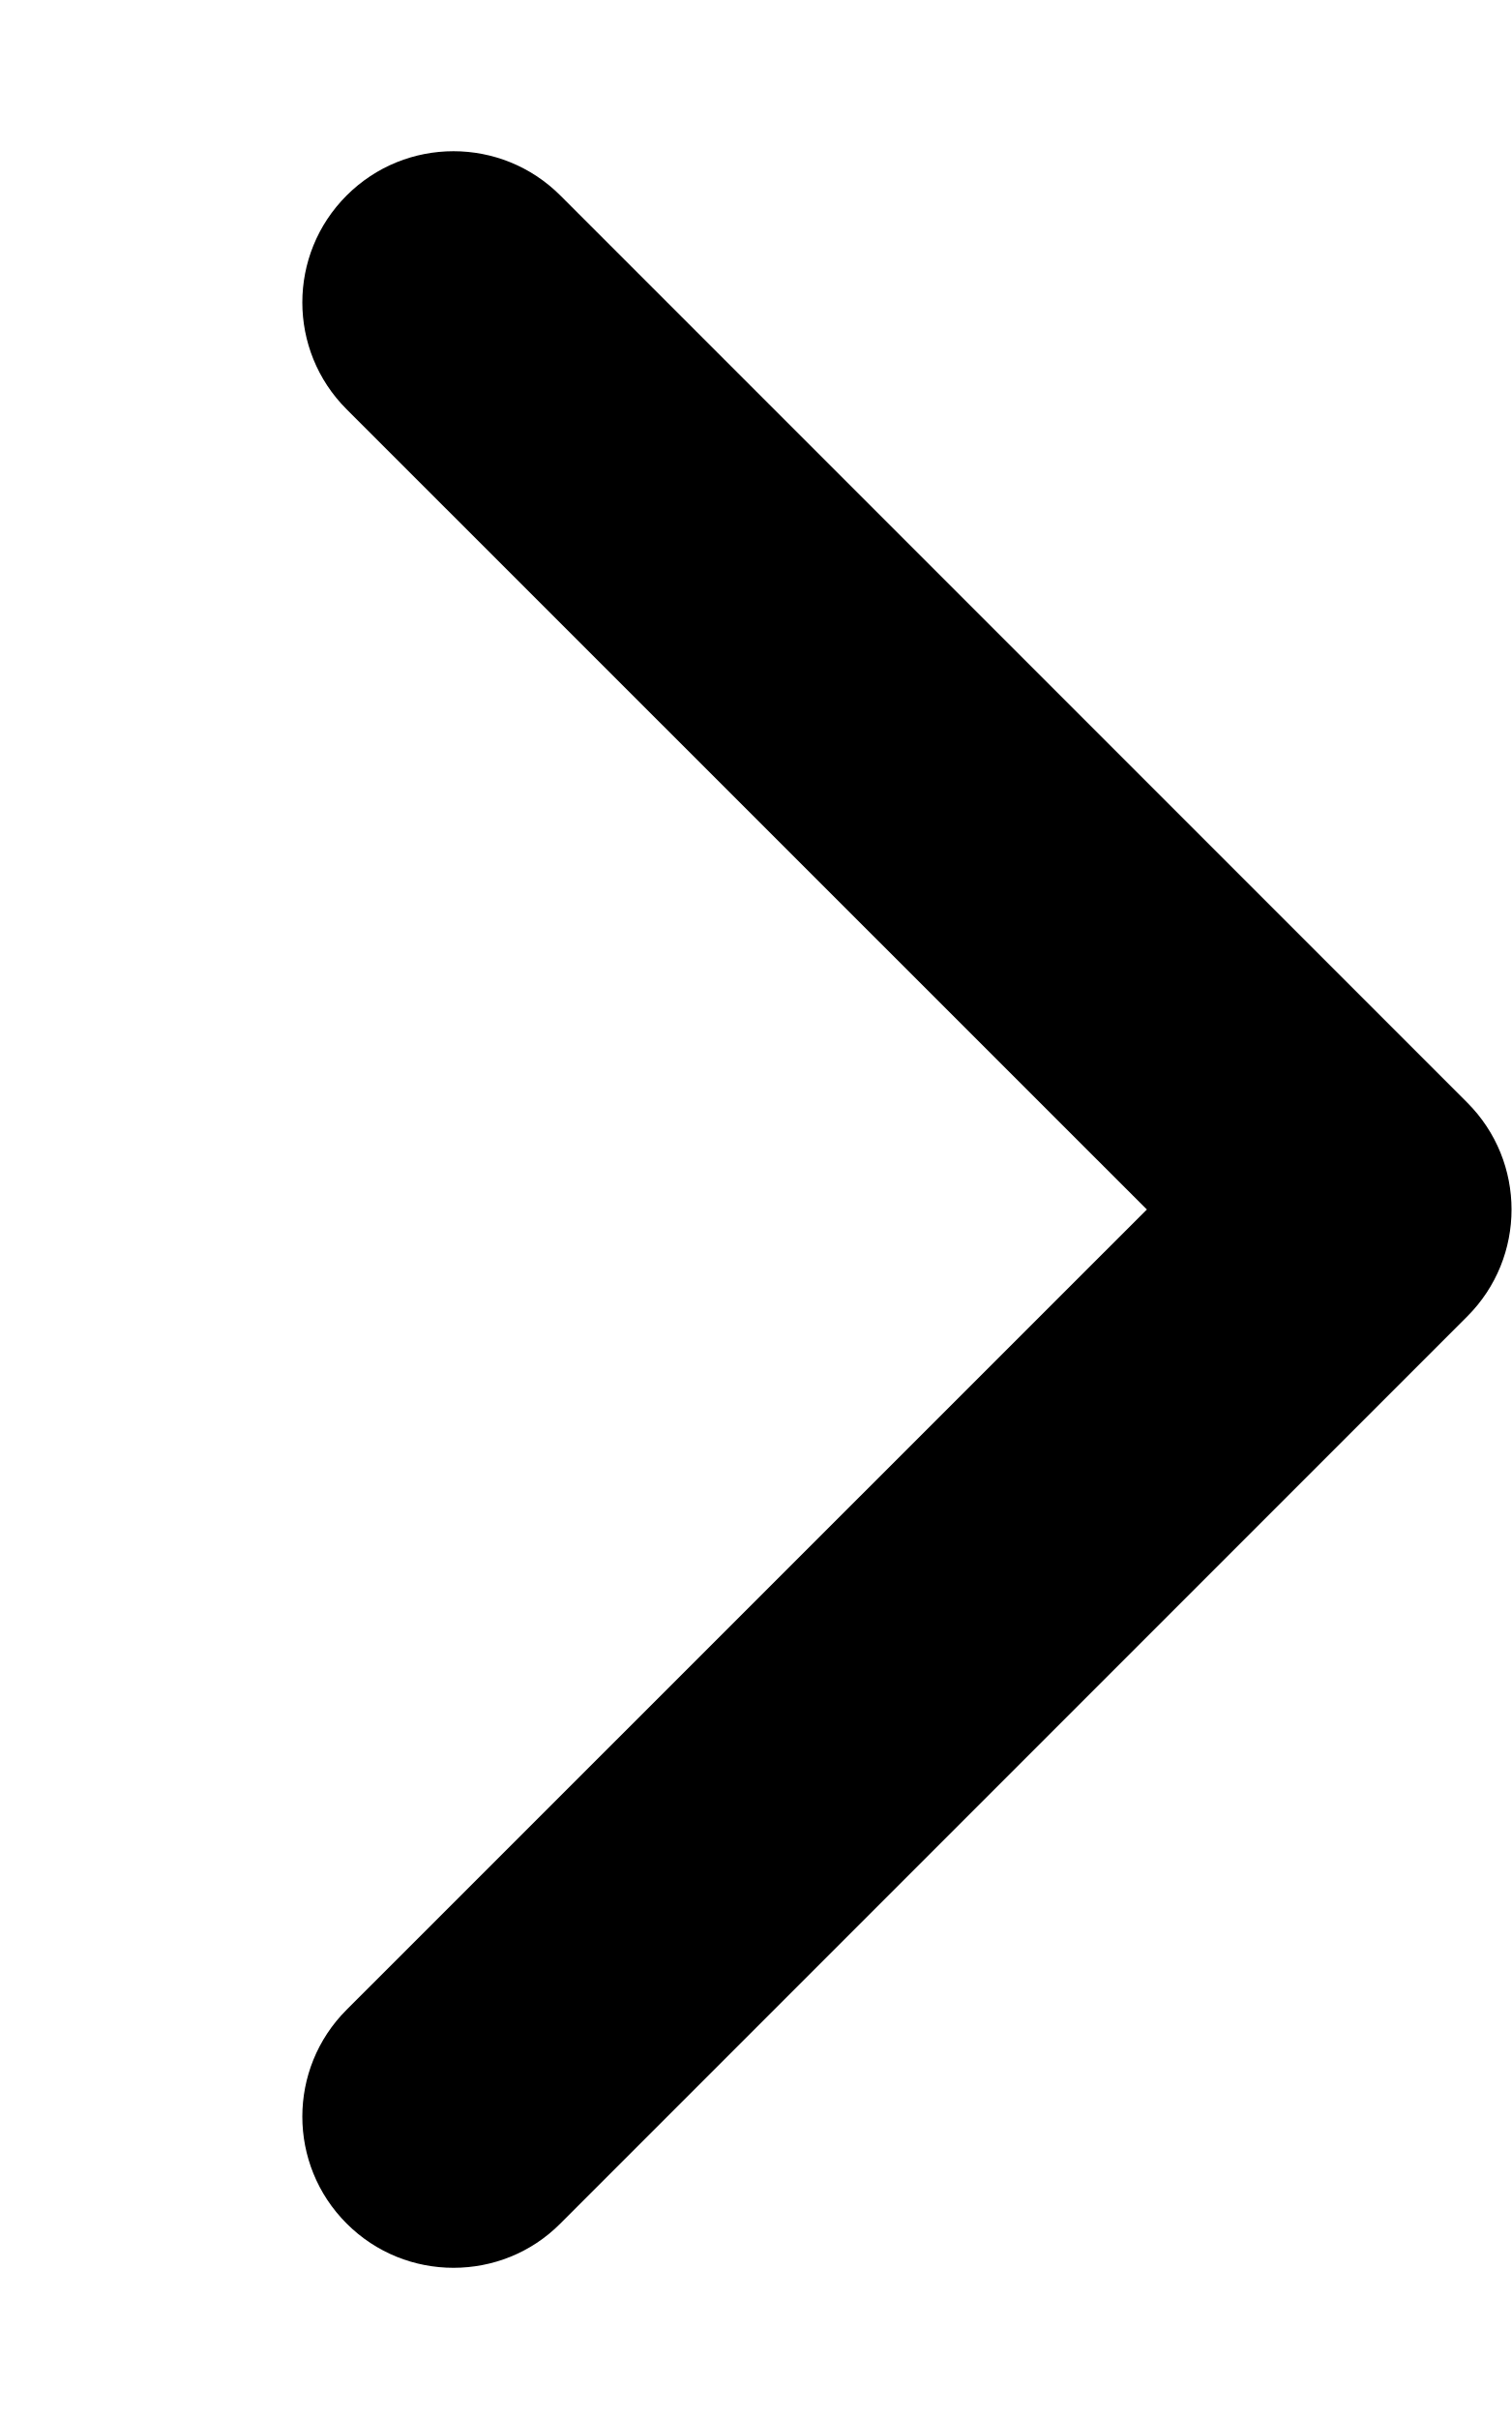
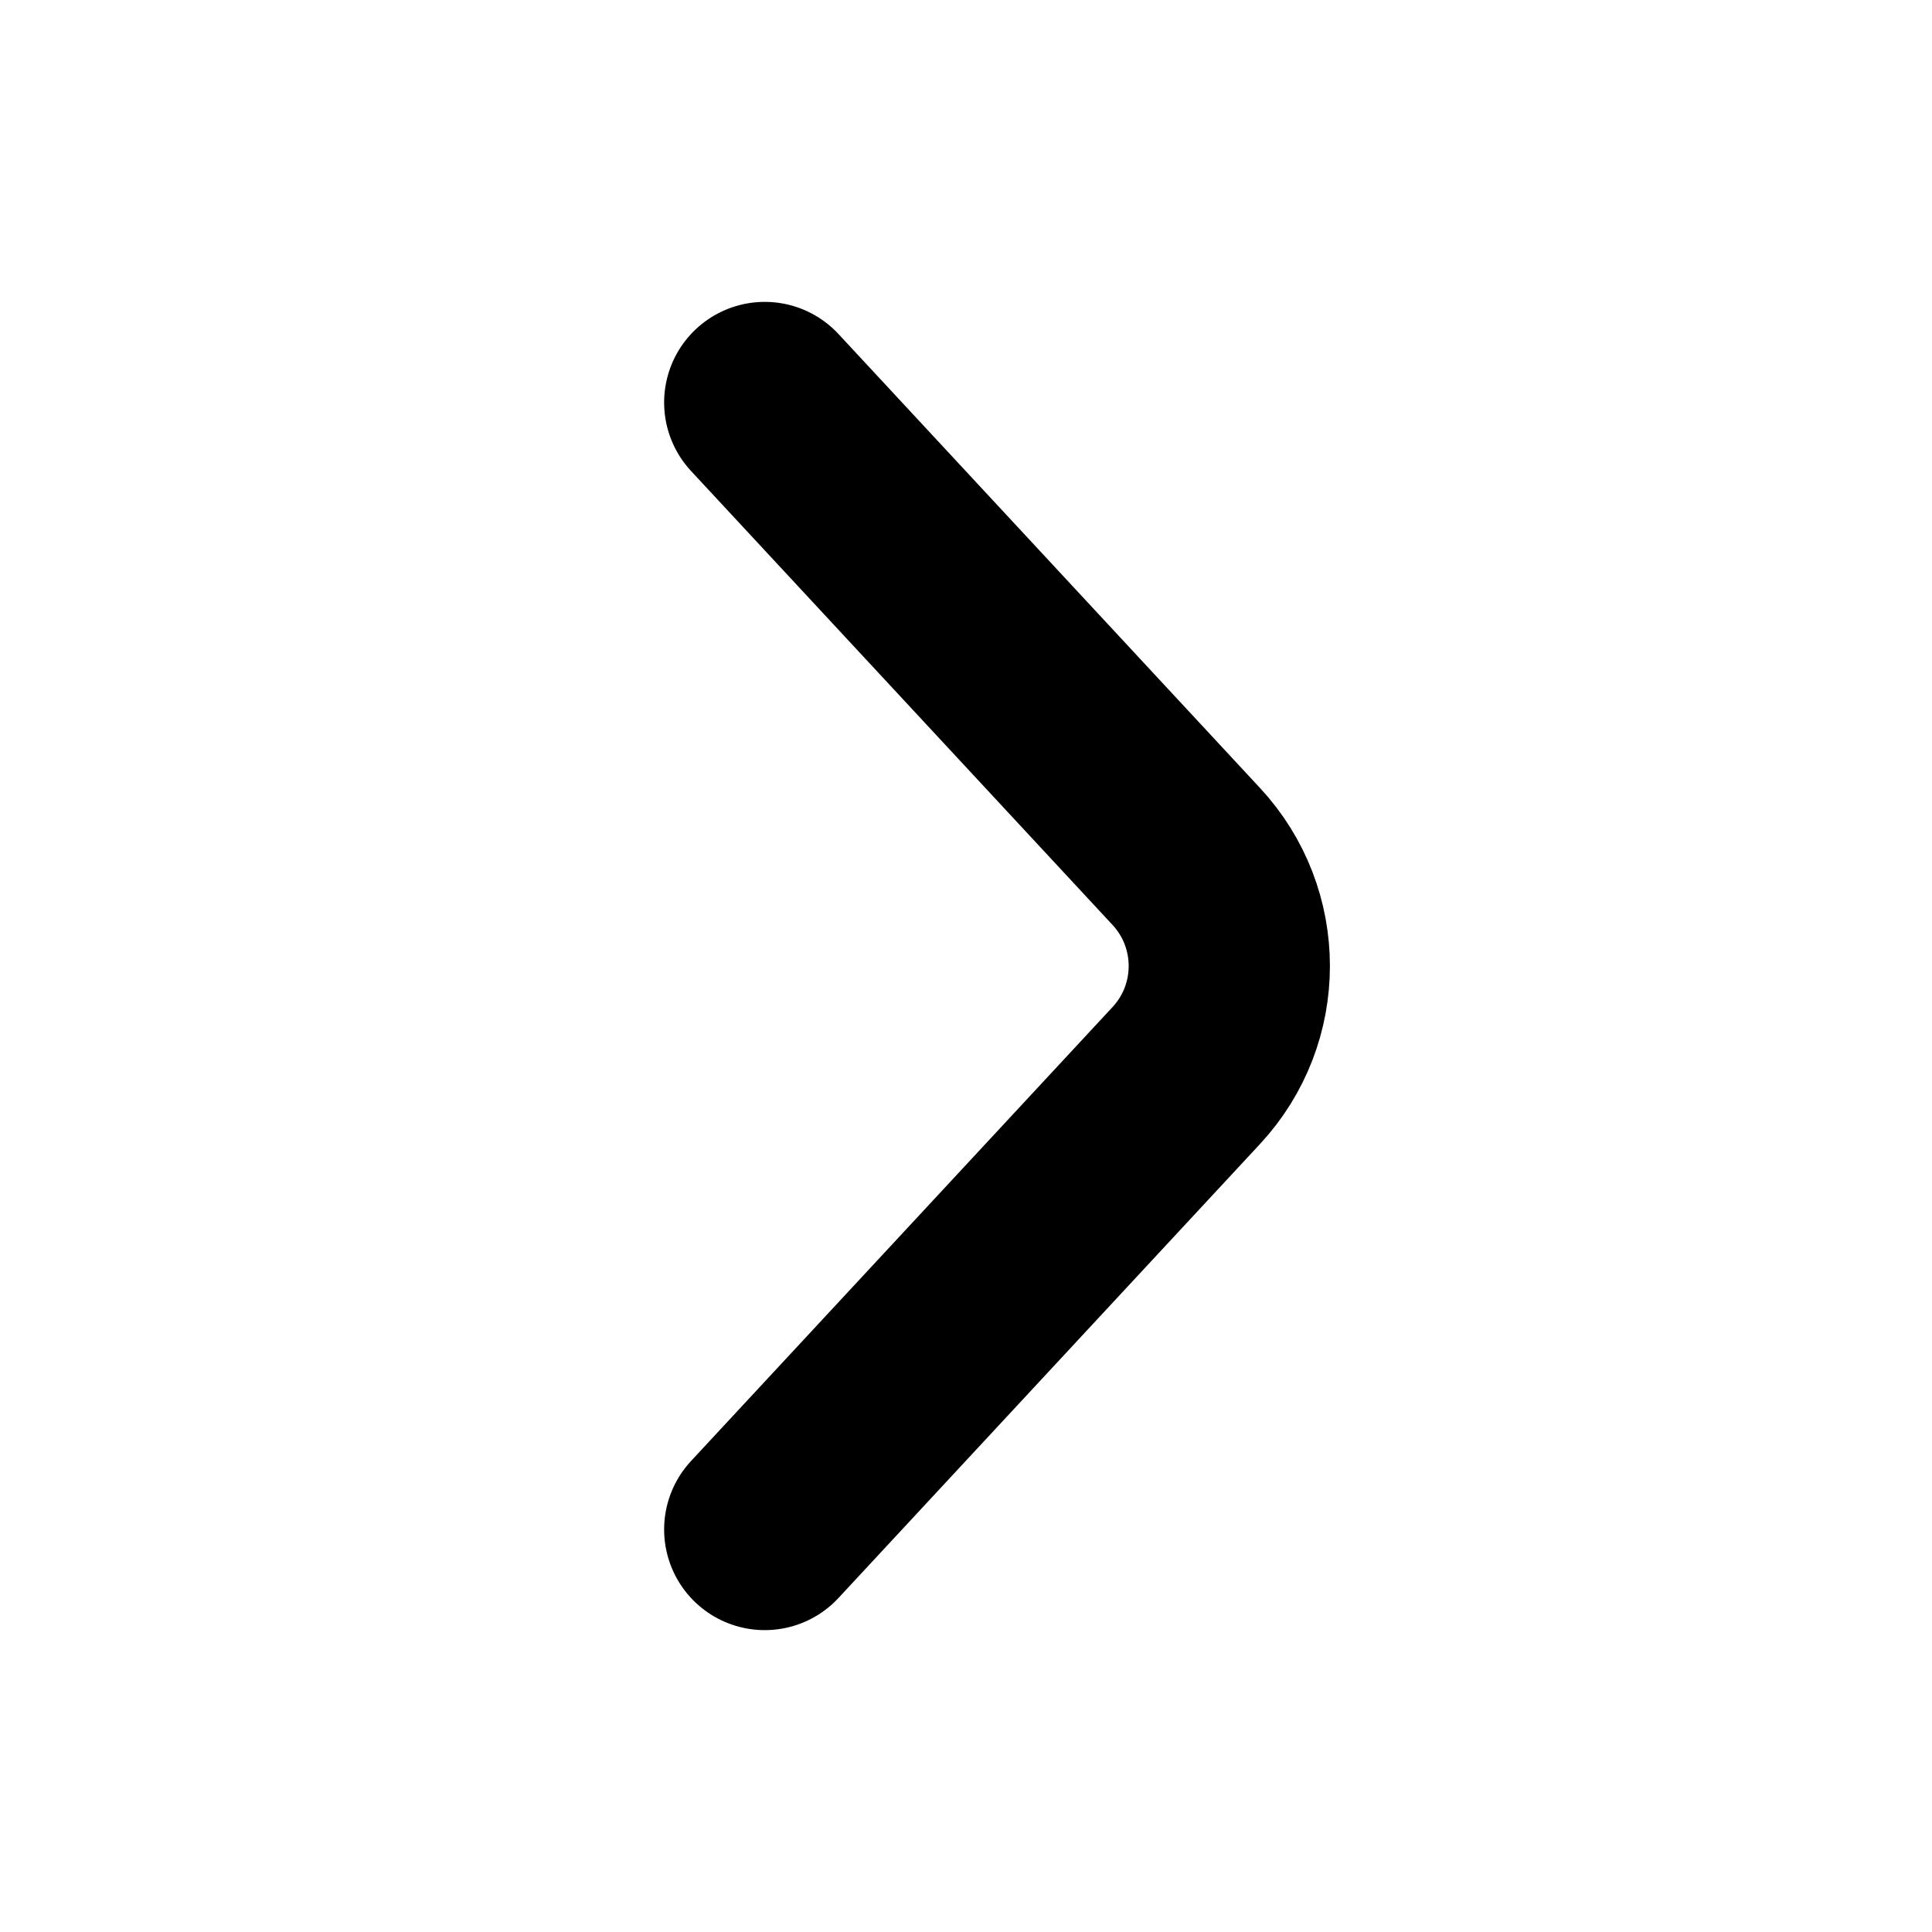
- <svg xmlns="http://www.w3.org/2000/svg" aria-hidden="true" focusable="false" data-prefix="fas" data-icon="chevron-right" class="svg-inline--fa fa-chevron-right" role="img" viewBox="0 0 320 512">
-   <path fill="currentColor" d="M96 480c-8.188 0-16.38-3.125-22.62-9.375c-12.5-12.5-12.5-32.75 0-45.25L242.8 256L73.38 86.63c-12.5-12.5-12.5-32.75 0-45.25s32.75-12.5 45.25 0l192 192c12.5 12.5 12.5 32.75 0 45.25l-192 192C112.4 476.9 104.2 480 96 480z" />
+ <svg xmlns="http://www.w3.org/2000/svg" width="24" height="24" viewBox="0 0 24 24" fill="none">
+   <path d="M9.5 5L14.736 10.639C15.449 11.406 15.449 12.594 14.736 13.361L9.5 19" stroke="currentColor" stroke-width="2.5" stroke-linecap="round" />
</svg>
